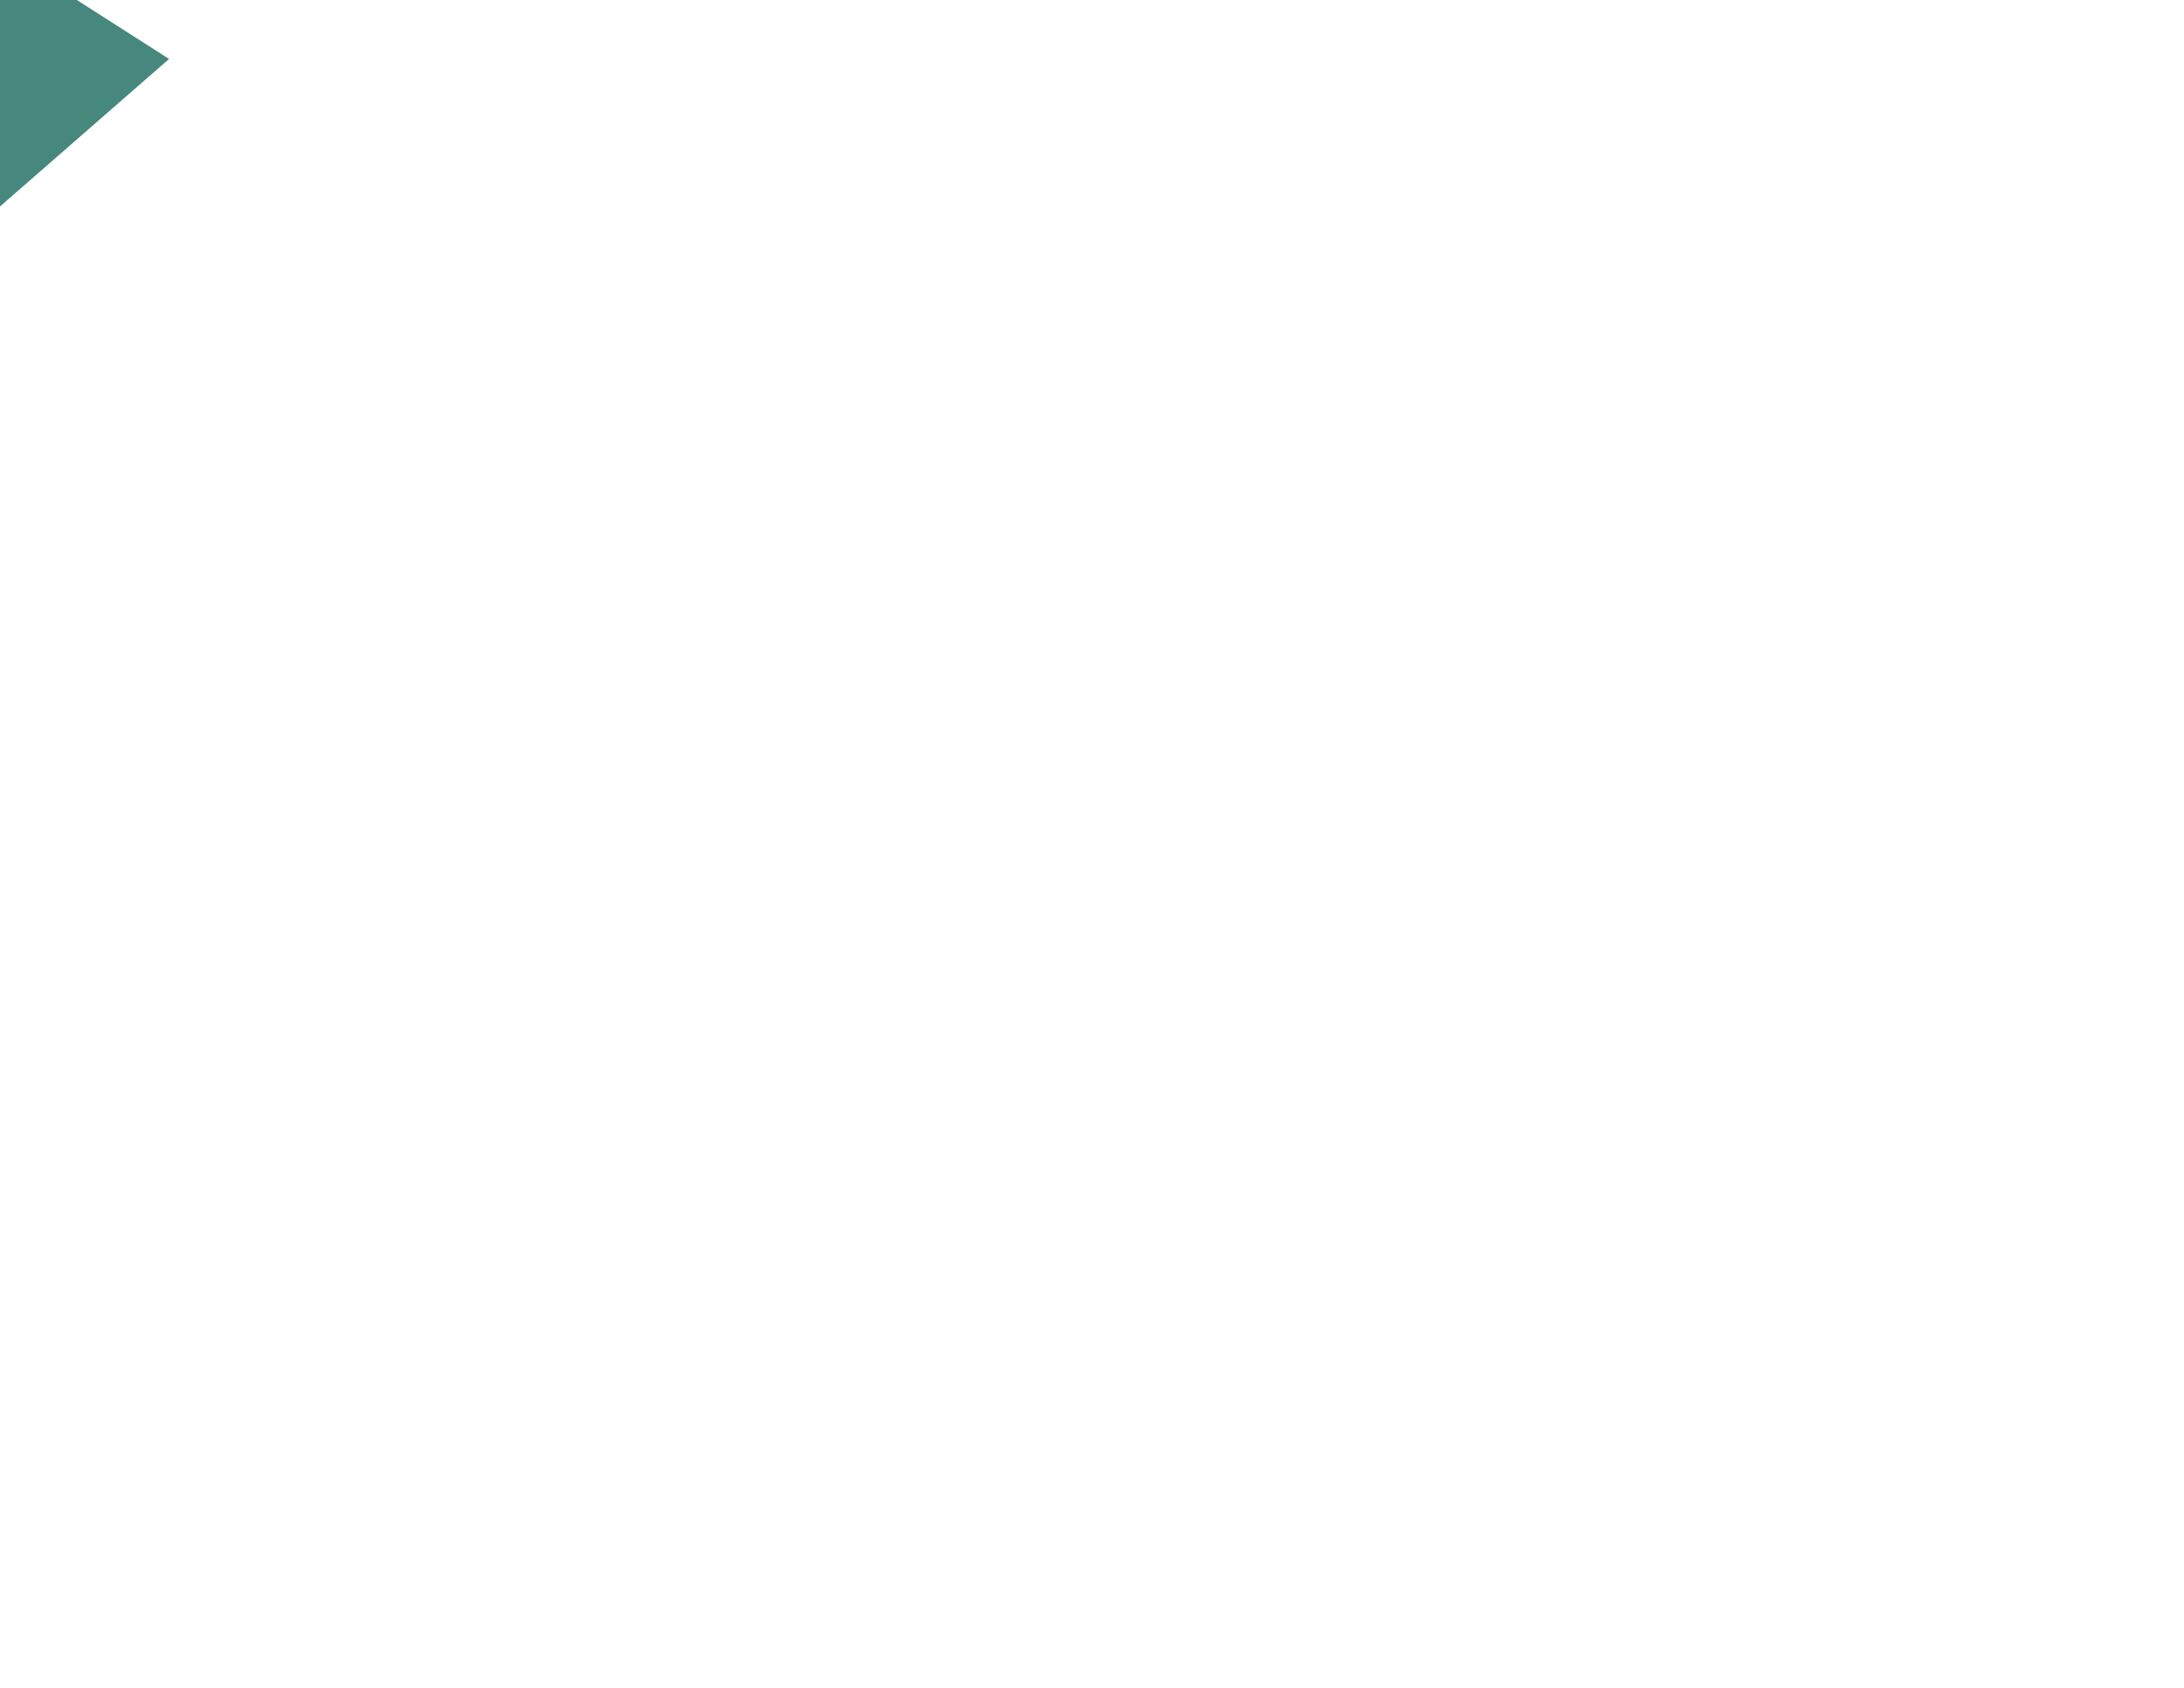
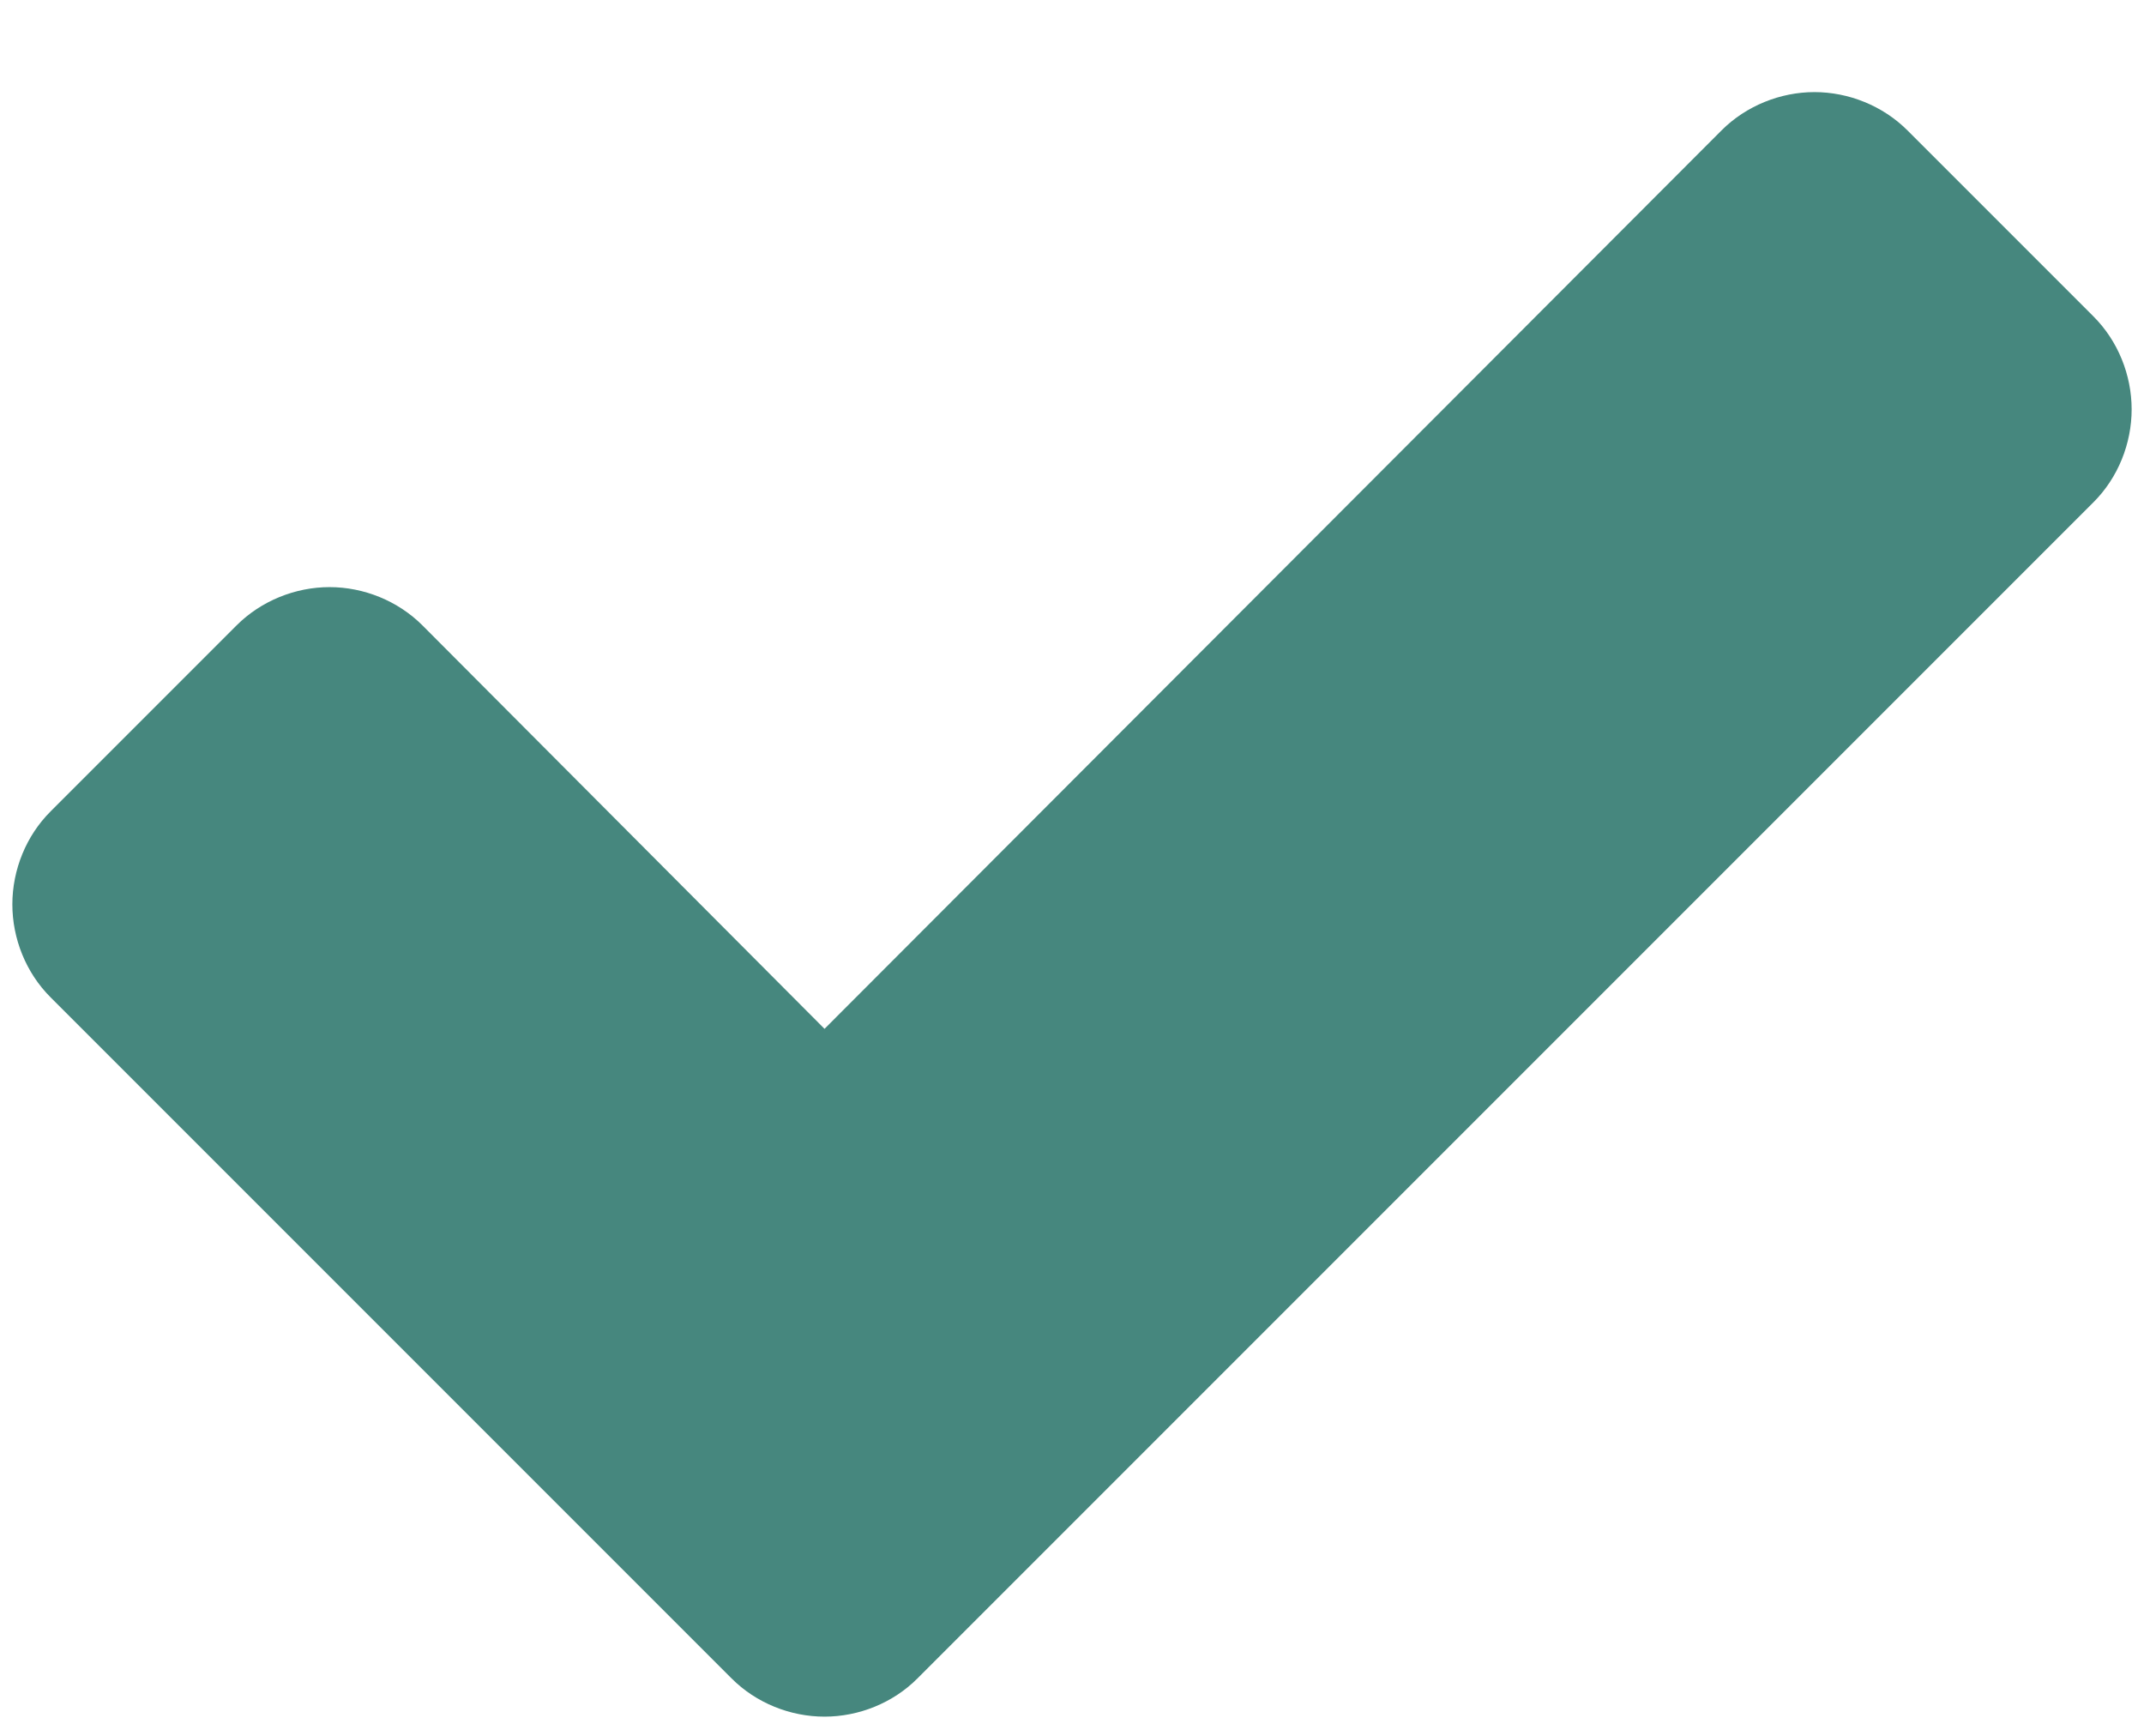
- <svg xmlns="http://www.w3.org/2000/svg" width="22px" height="17px" viewBox="0 0 22 17" version="1.1">
+ <svg xmlns="http://www.w3.org/2000/svg" width="21px" height="17px" viewBox="0 0 21 17" version="1.1">
  <defs />
-   <g id="Symbols" stroke="none" stroke-width="1" fill="none" fill-rule="evenodd" font-family="FontAwesome" font-size="24" font-weight="normal">
-     <text id="" fill="#46877E">
-       <tspan x="-1" y="20"></tspan>
-     </text>
+   <g id="Symbols" stroke="none" stroke-width="1" fill="none" fill-rule="evenodd">
+     <path d="M20.879,4.009 C20.879,4.344 20.746,4.679 20.504,4.92 L8.987,16.437 C8.746,16.679 8.411,16.812 8.076,16.812 C7.741,16.812 7.406,16.679 7.165,16.437 L0.496,9.768 C0.254,9.527 0.121,9.192 0.121,8.857 C0.121,8.522 0.254,8.187 0.496,7.946 L2.317,6.125 C2.558,5.884 2.893,5.75 3.228,5.75 C3.563,5.75 3.897,5.884 4.138,6.125 L8.076,10.076 L16.862,1.277 C17.103,1.036 17.438,0.902 17.772,0.902 C18.107,0.902 18.442,1.036 18.683,1.277 L20.504,3.098 C20.746,3.339 20.879,3.674 20.879,4.009 Z" id="check" fill="#46877E" />
  </g>
</svg>
